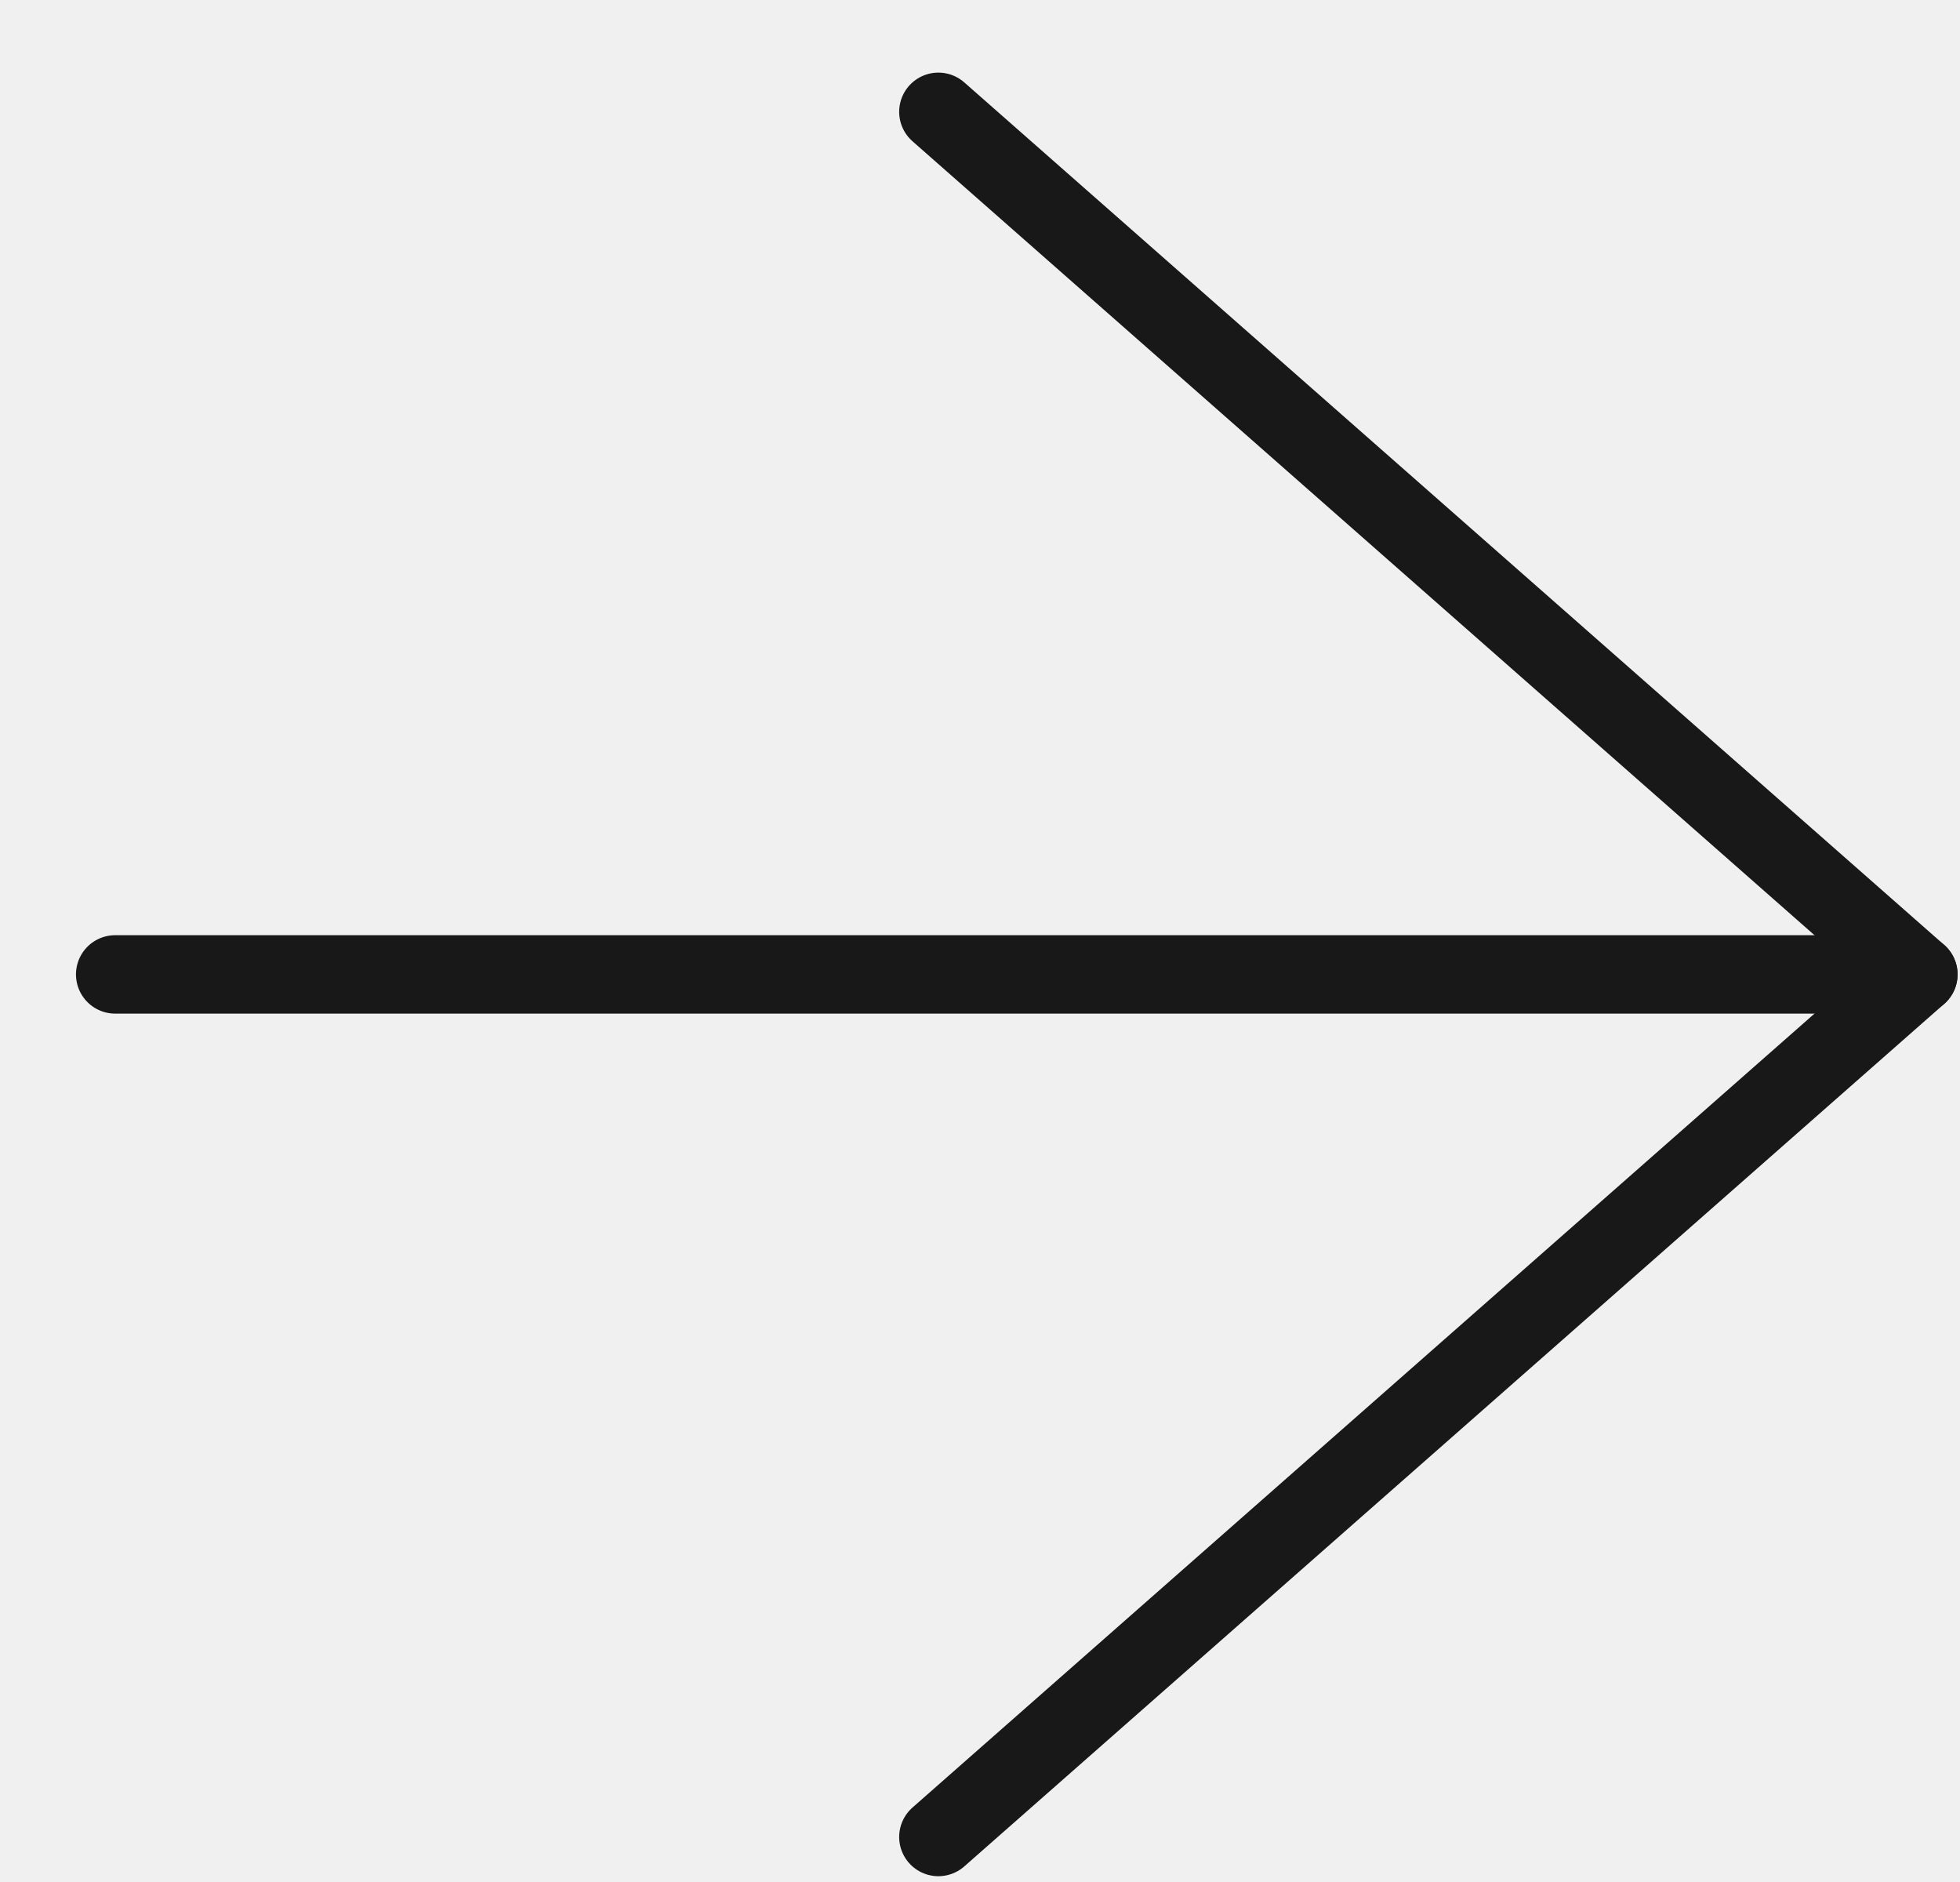
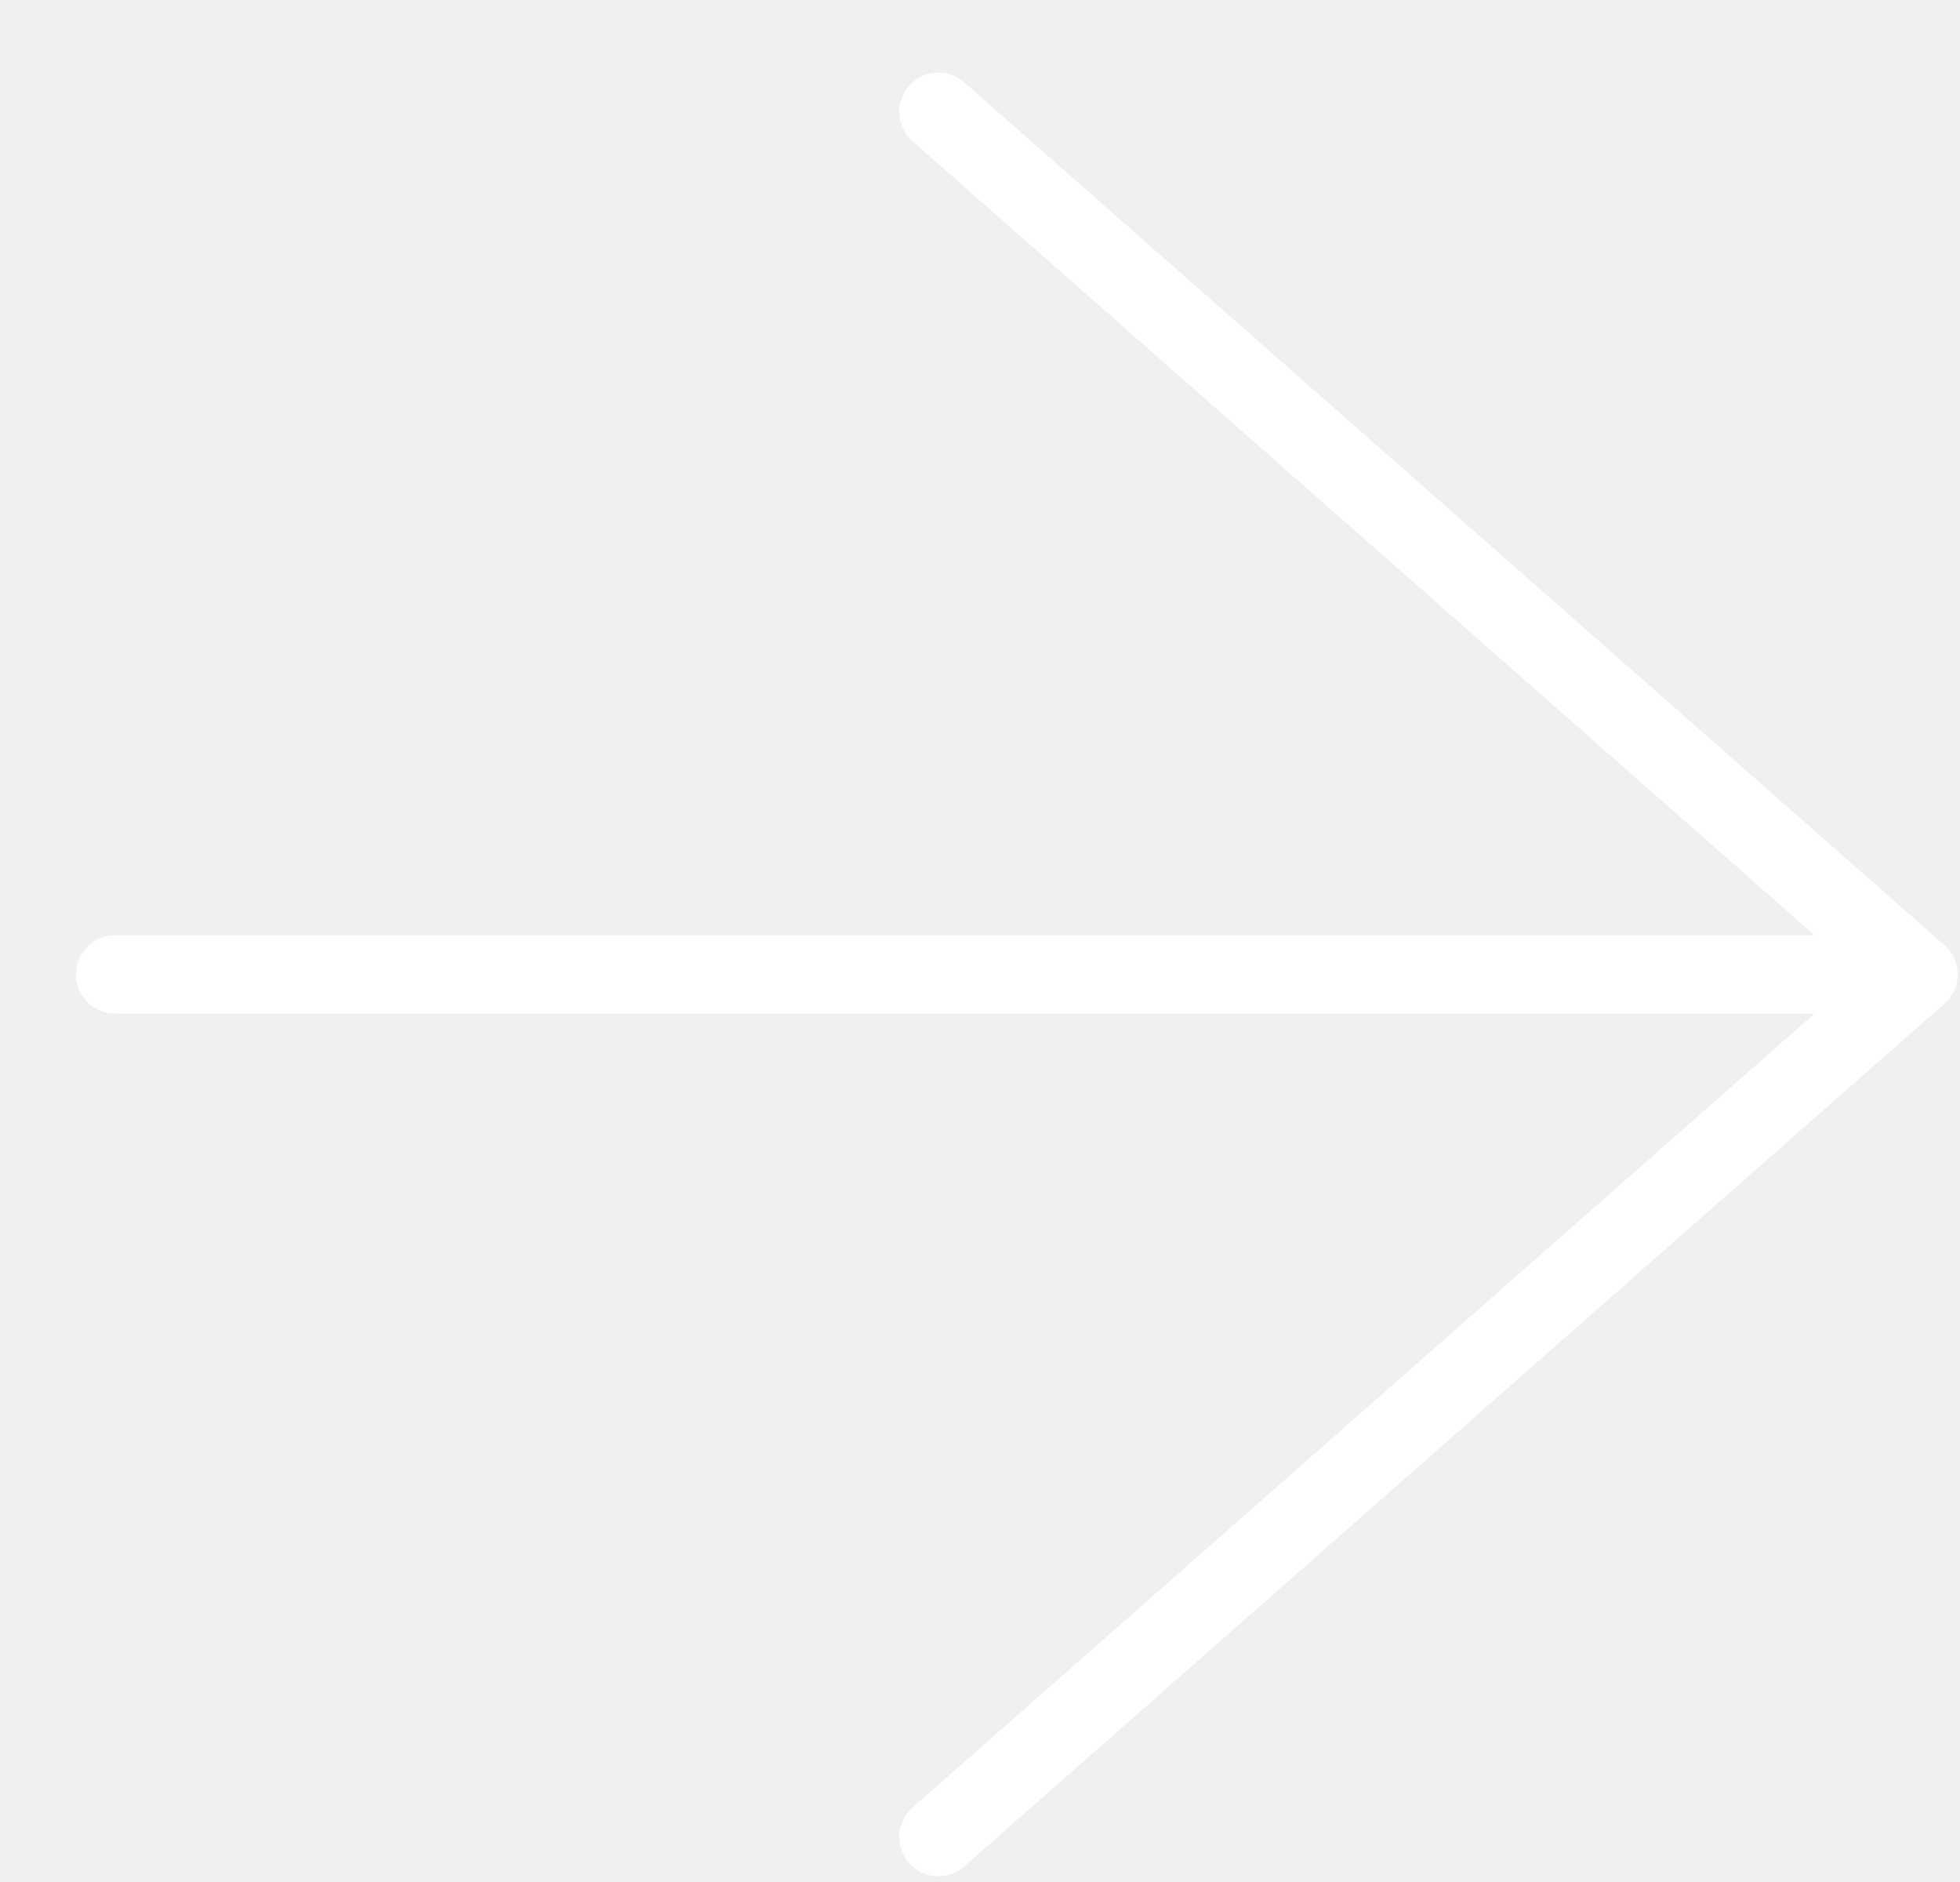
<svg xmlns="http://www.w3.org/2000/svg" width="25px" height="24px" viewBox="0 0 25 24" version="1.1">
  <defs />
  <g id="Page-1" stroke="none" stroke-width="1" fill="none" fill-rule="evenodd" stroke-linecap="round" stroke-linejoin="round">
-     <g id="Desktop-HD" transform="translate(-1154, -10539)" stroke="#181818">
+     <g id="Desktop-HD" transform="translate(-1154, -10539)" stroke="#FFFFFF">
      <g id="right-arrow" transform="translate(1155, 10540)">
        <path d="M23.469,11.426 L0.469,11.426" id="Stroke-465" />
        <polyline id="Stroke-466" points="10.969 22.426 23.469 11.426 10.969 0.426" />
      </g>
    </g>
  </g>
</svg>
